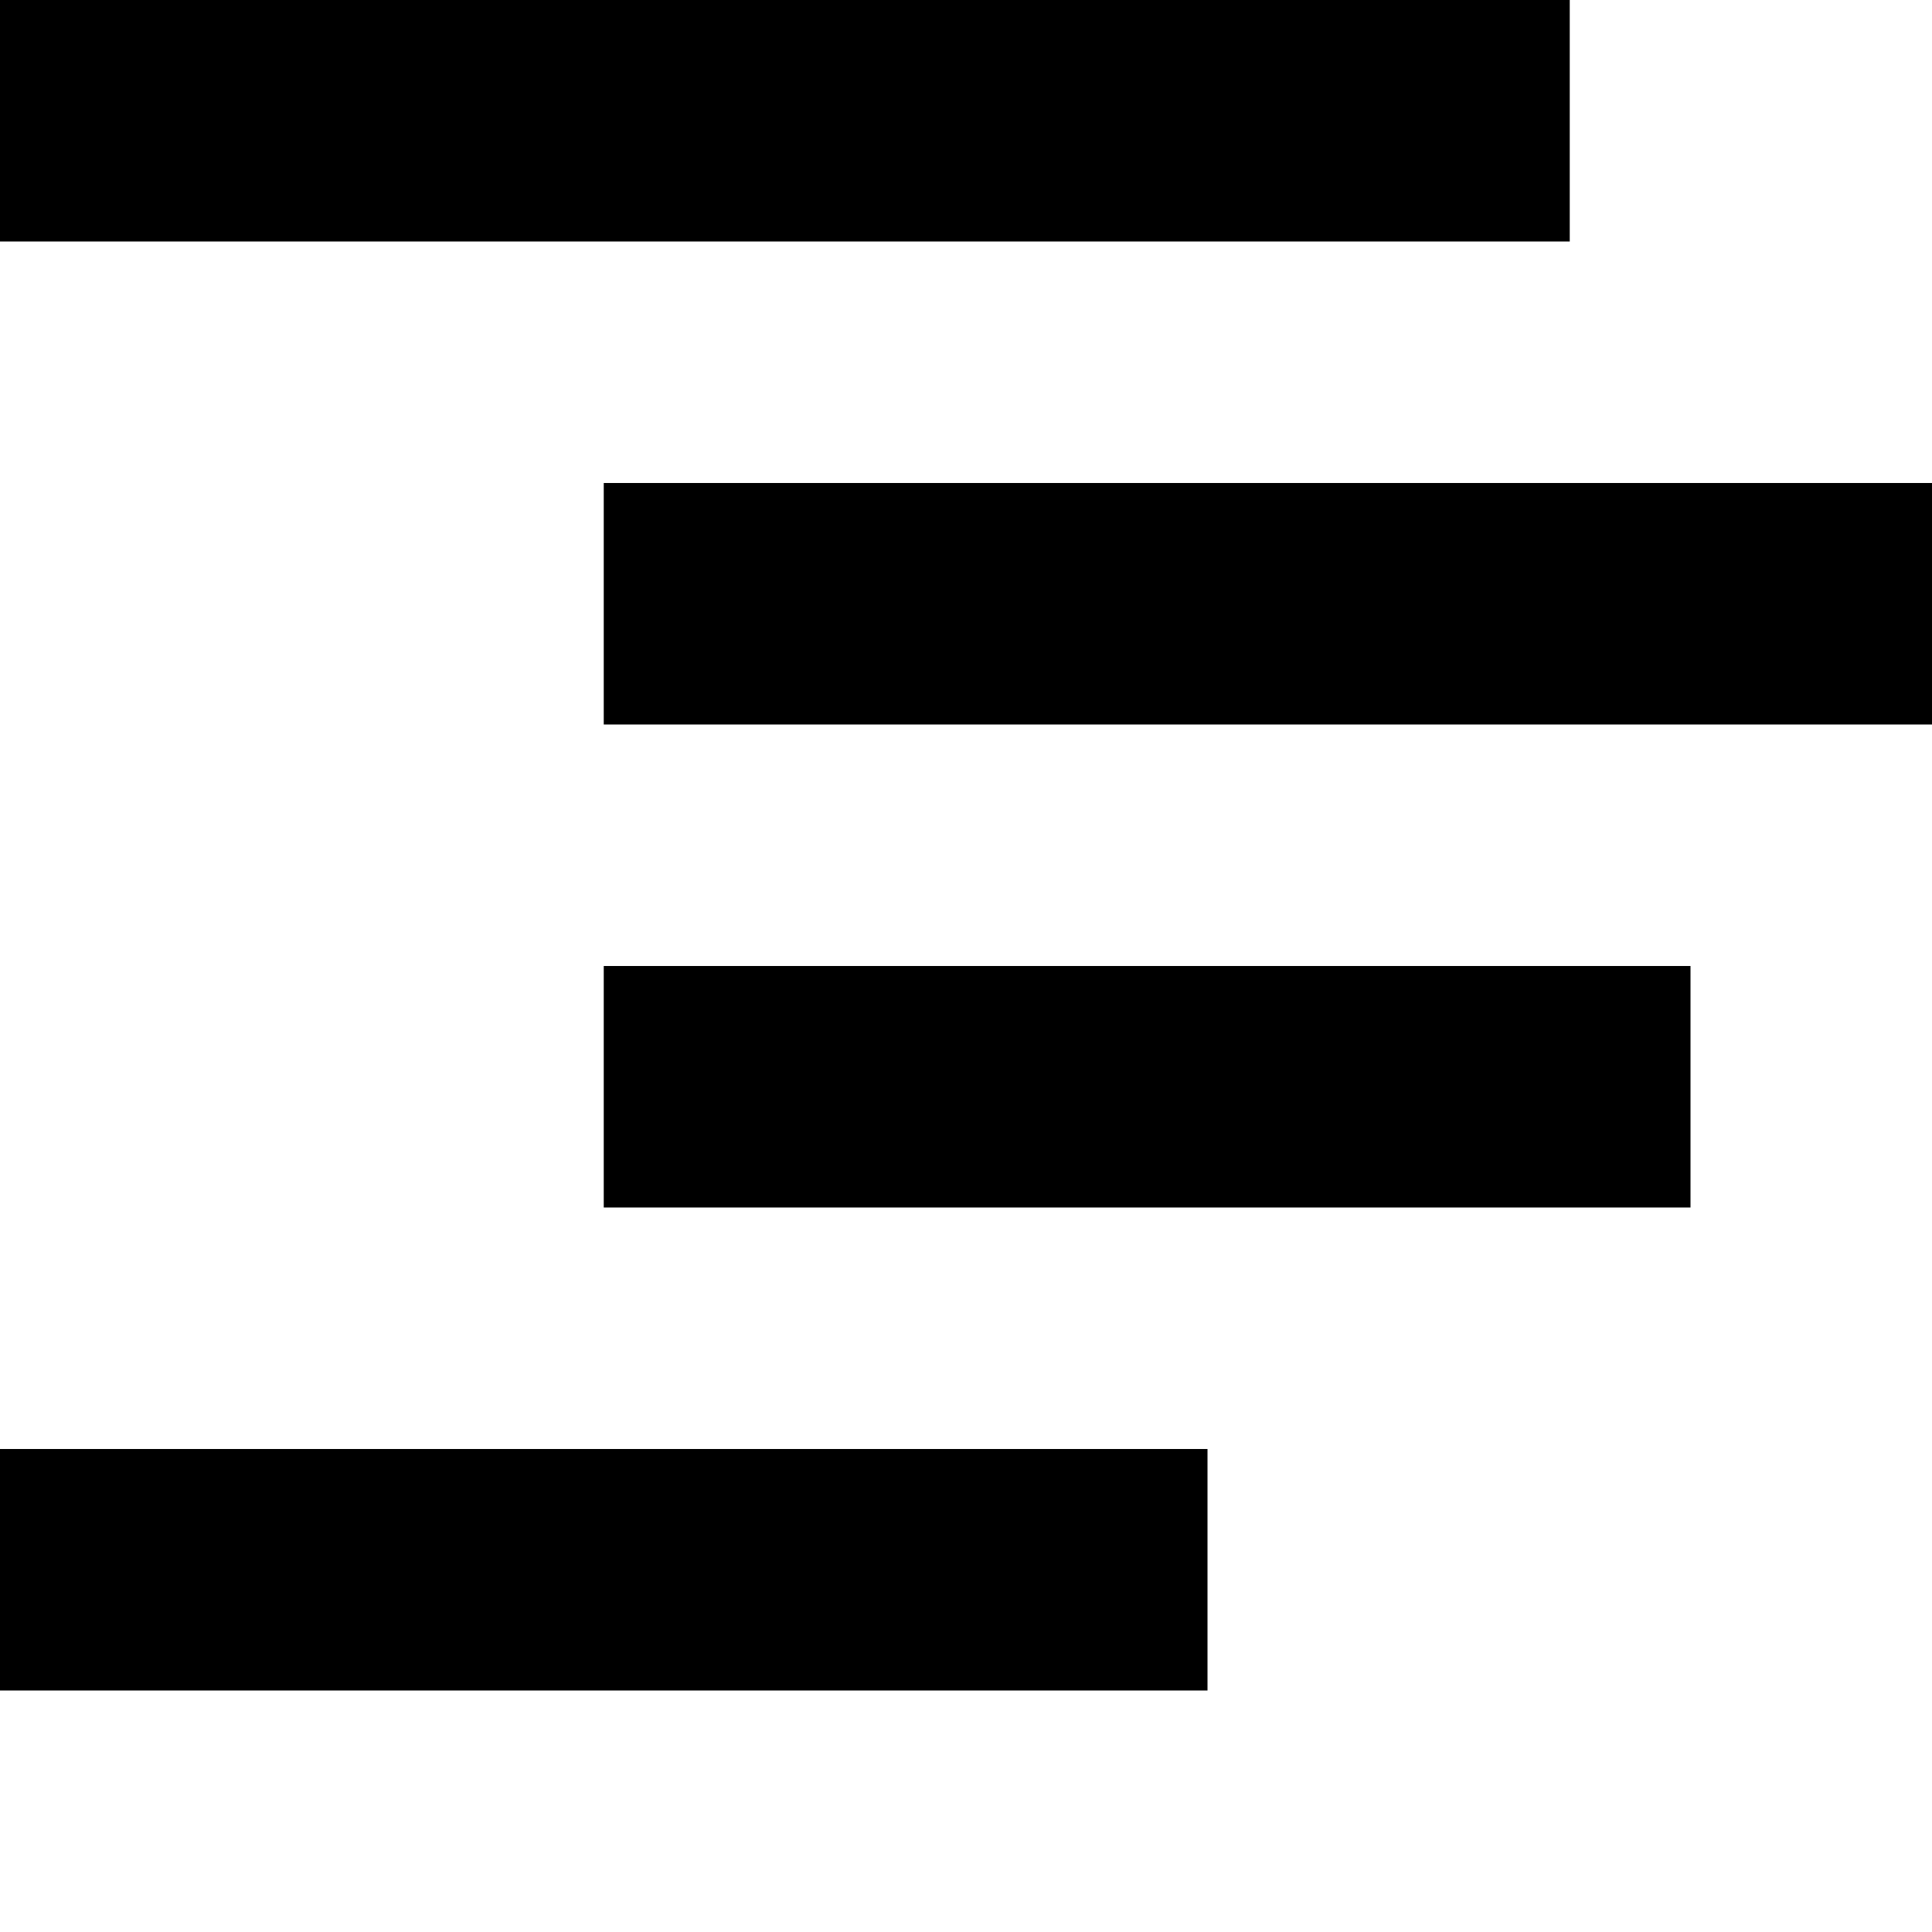
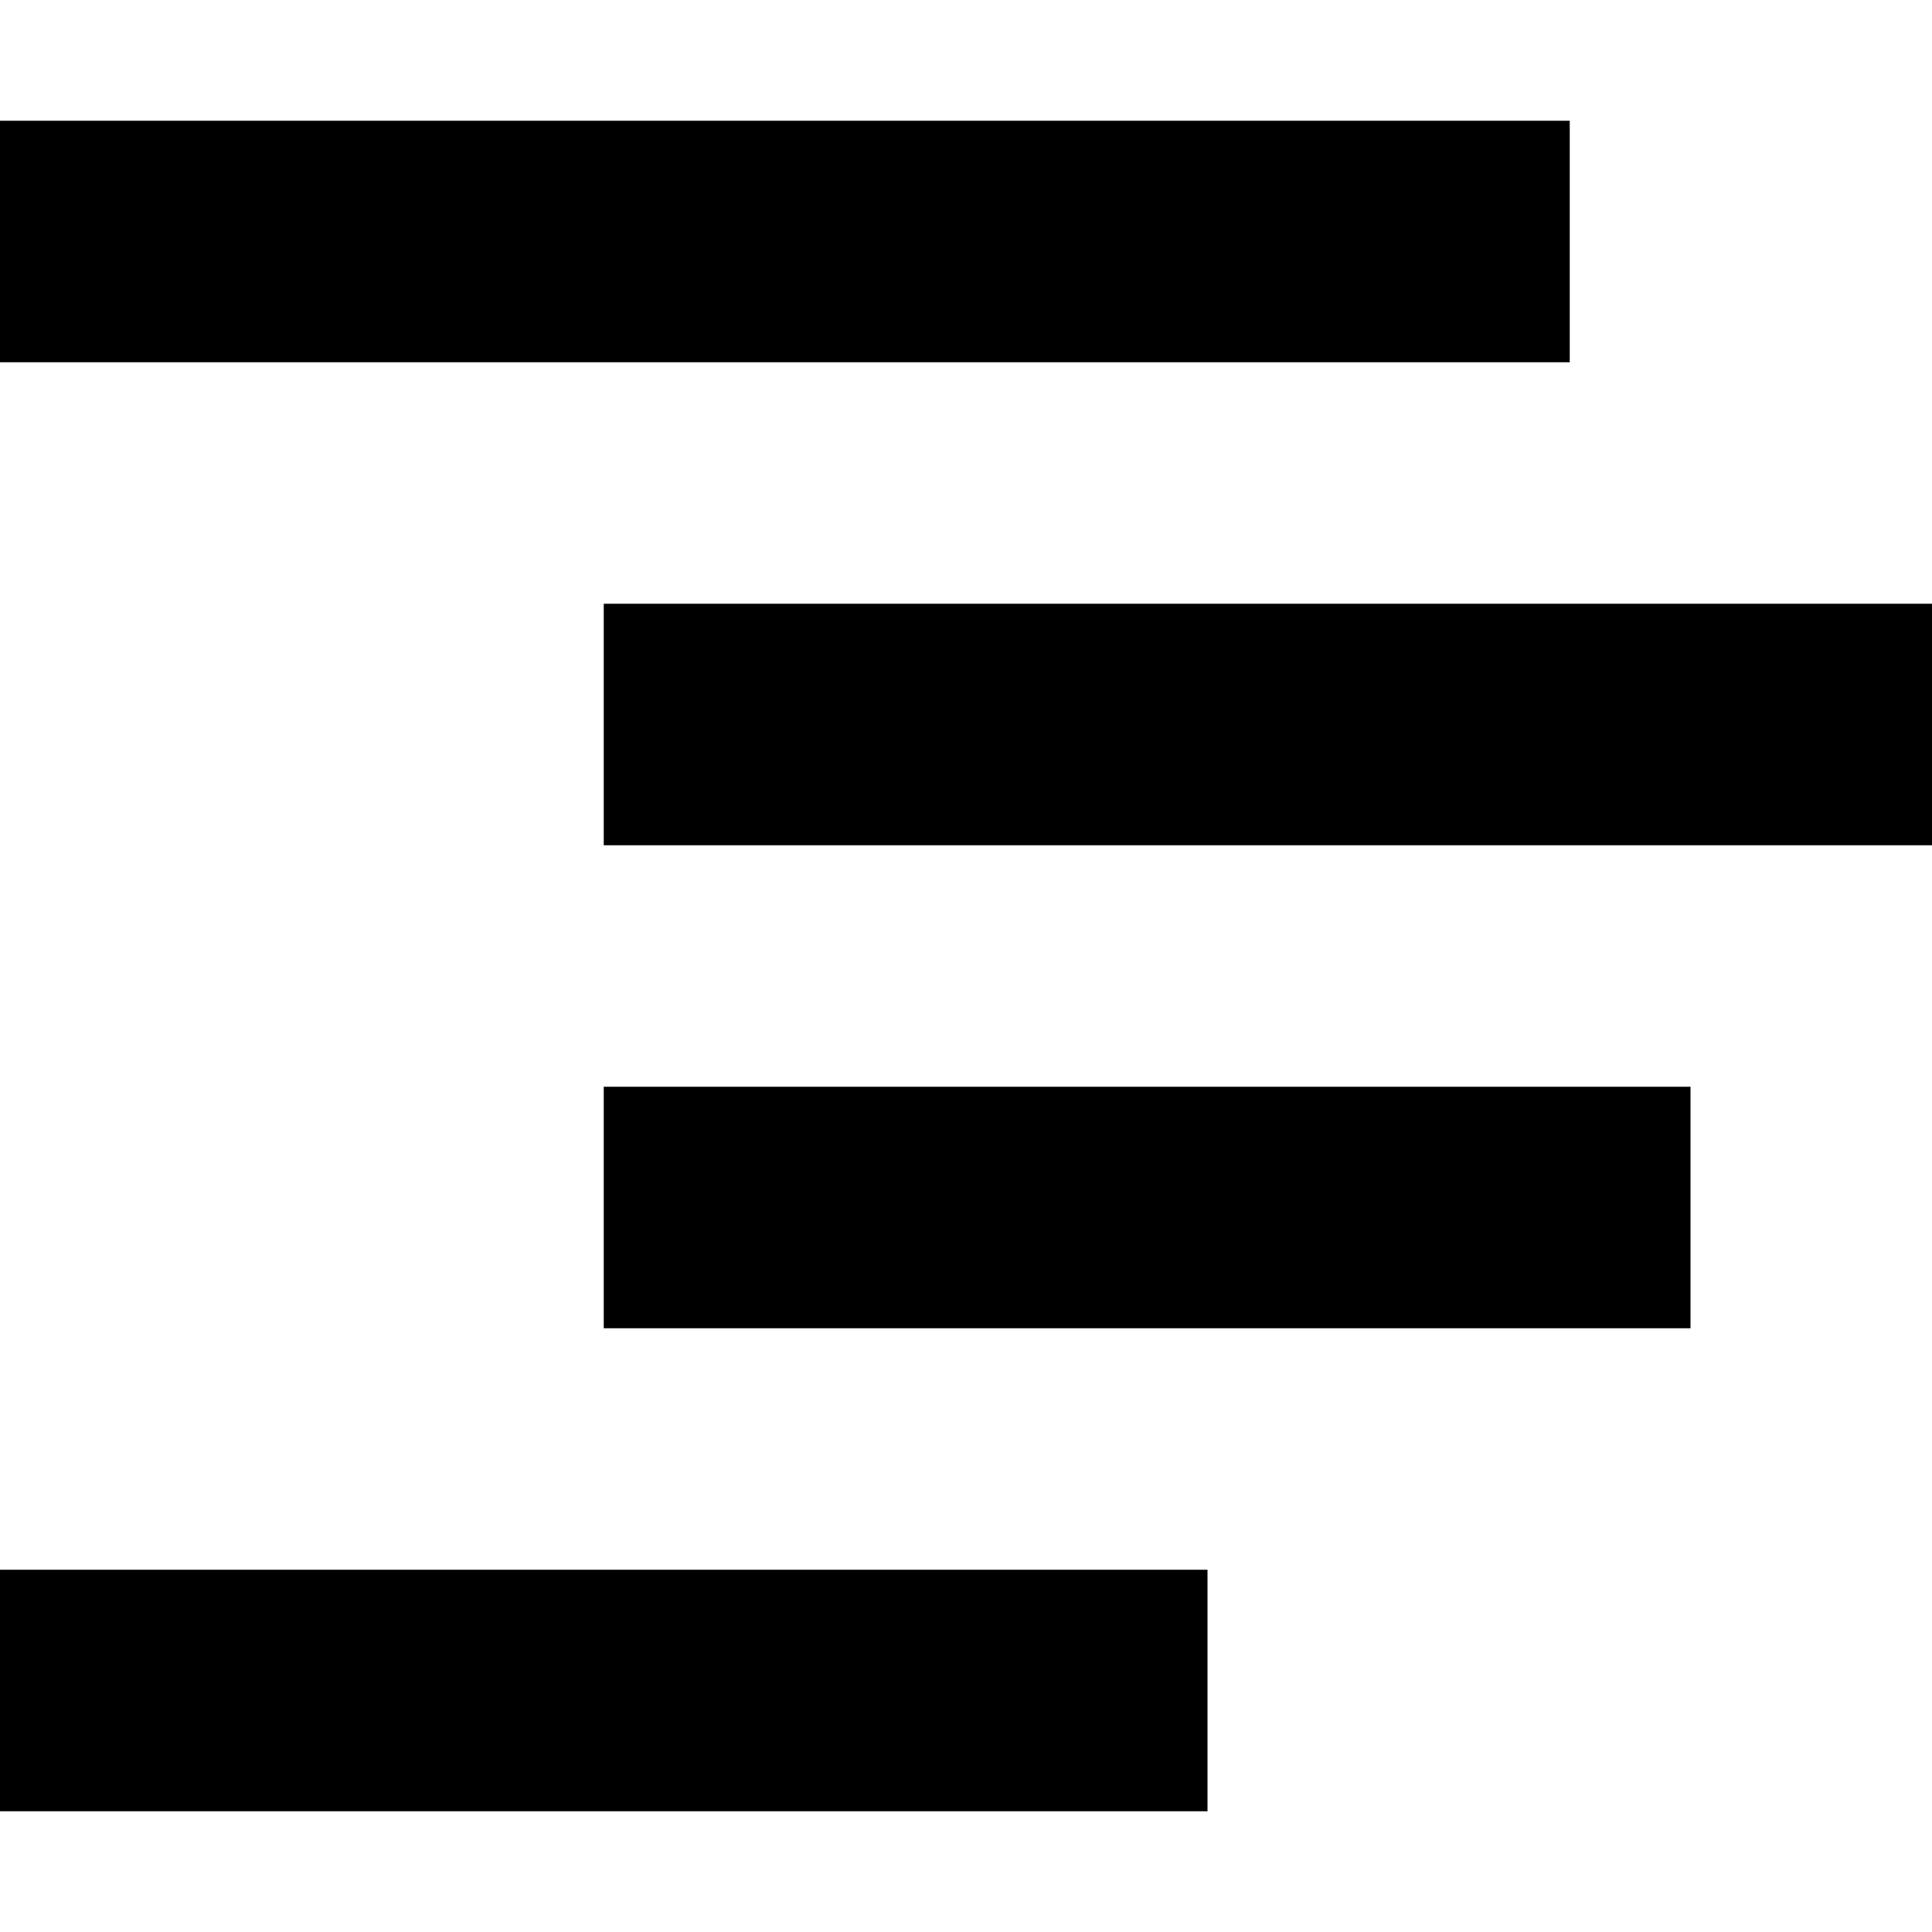
<svg xmlns="http://www.w3.org/2000/svg" width="512" height="512" viewBox="0 0 512 512" version="1.1" id="svg8">
  <defs id="defs2" />
  <g id="layer1">
-     <path style="fill:#000000;fill-opacity:1;stroke:none;stroke-width:0.961px;stroke-linecap:butt;stroke-linejoin:miter;stroke-opacity:1" d="m 160,128 v 64 h 352 v -64 z" id="path834" />
-     <path style="fill:#000000;fill-opacity:1;stroke:none;stroke-width:0.953px;stroke-linecap:butt;stroke-linejoin:miter;stroke-opacity:1" d="m 160,256 v 64 h 288 v -64 z" id="path836" />
-     <path style="fill:#000000;stroke:none;stroke-width:1px;stroke-linecap:butt;stroke-linejoin:miter;stroke-opacity:1;fill-opacity:1" d="m 0,384 v 64 h 320 v -64 z" id="path838" />
-     <path style="fill:#000000;stroke:none;stroke-width:1px;stroke-linecap:butt;stroke-linejoin:miter;stroke-opacity:1;fill-opacity:1" d="M 0,0 V 64 H 416 V 0 Z" id="path840" />
+     <path style="fill:#000000;fill-opacity:1;stroke:none;stroke-width:0.961px;stroke-linecap:butt;stroke-linejoin:miter;stroke-opacity:1" d="m 160,160 v 64 h 352 v -64 z" id="path834" />
+     <path style="fill:#000000;fill-opacity:1;stroke:none;stroke-width:0.953px;stroke-linecap:butt;stroke-linejoin:miter;stroke-opacity:1" d="m 160,288 v 64 h 288 v -64 z" id="path836" />
+     <path style="fill:#000000;fill-opacity:1;stroke:none;stroke-width:1px;stroke-linecap:butt;stroke-linejoin:miter;stroke-opacity:1" d="m 0,416 v 64 h 320 v -64 z" id="path838" />
+     <path style="fill:#000000;fill-opacity:1;stroke:none;stroke-width:1px;stroke-linecap:butt;stroke-linejoin:miter;stroke-opacity:1" d="M 0,32 V 96 H 416 V 32 Z" id="path840" />
  </g>
</svg>
